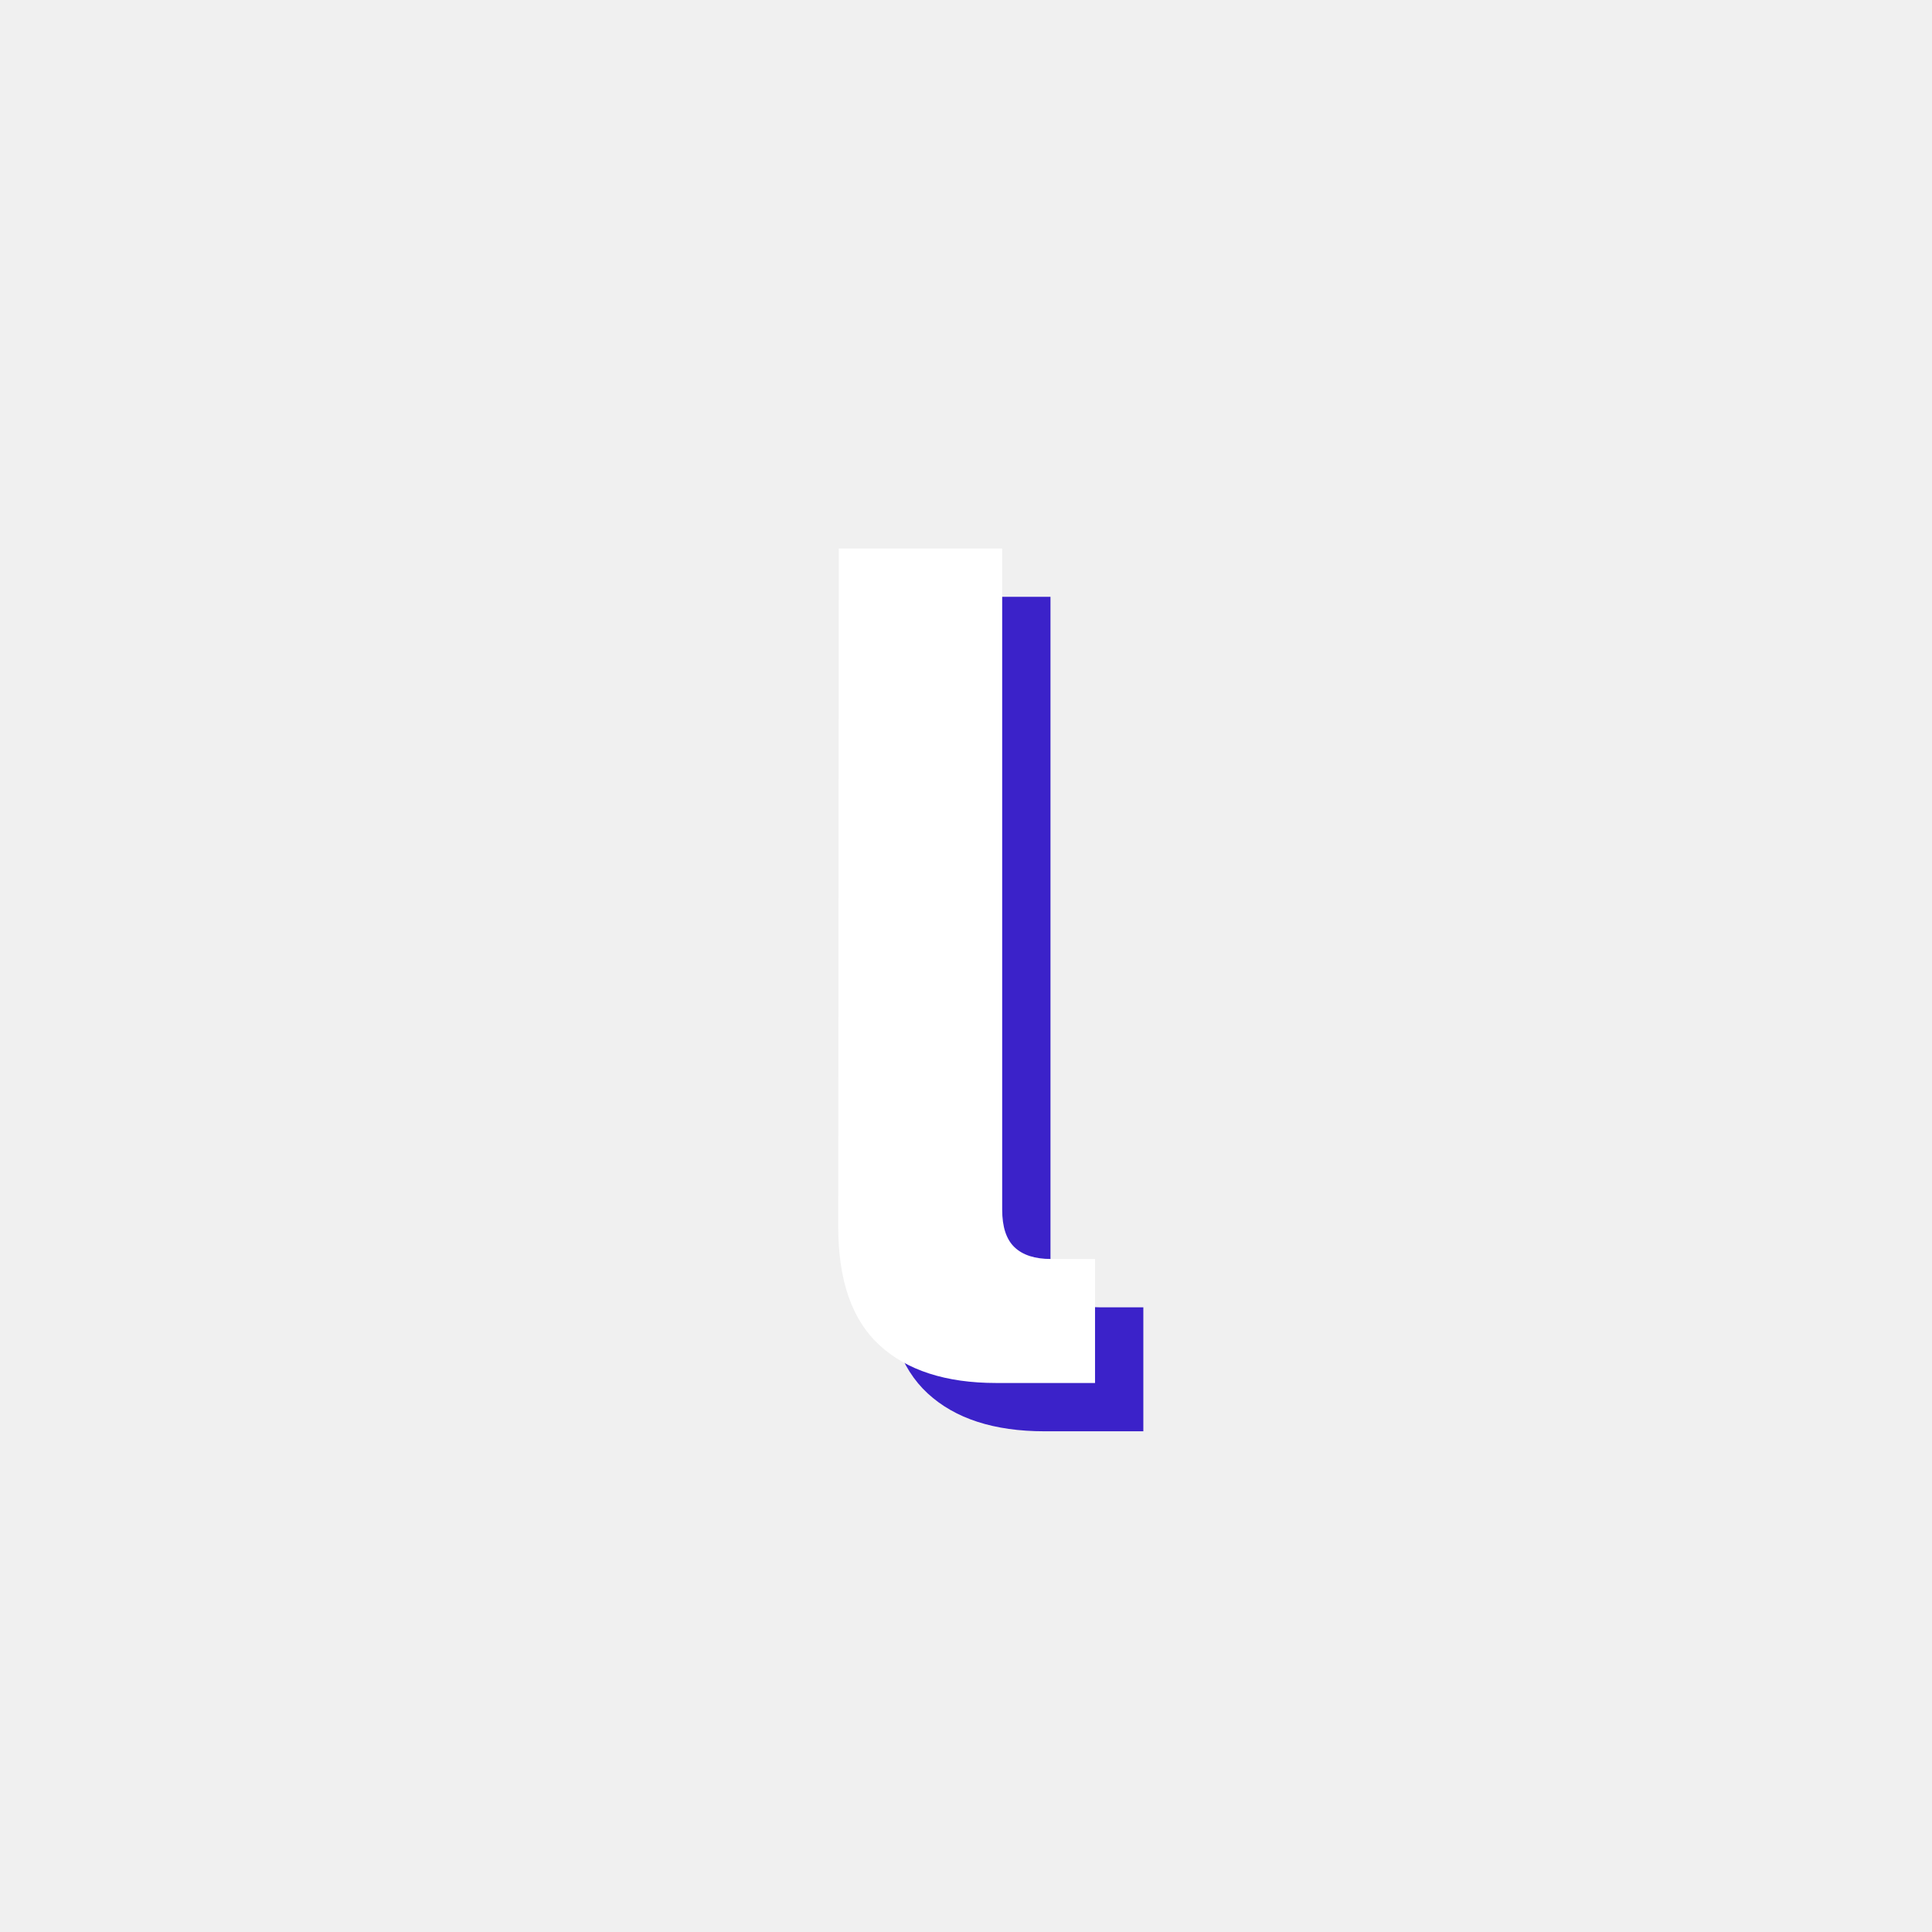
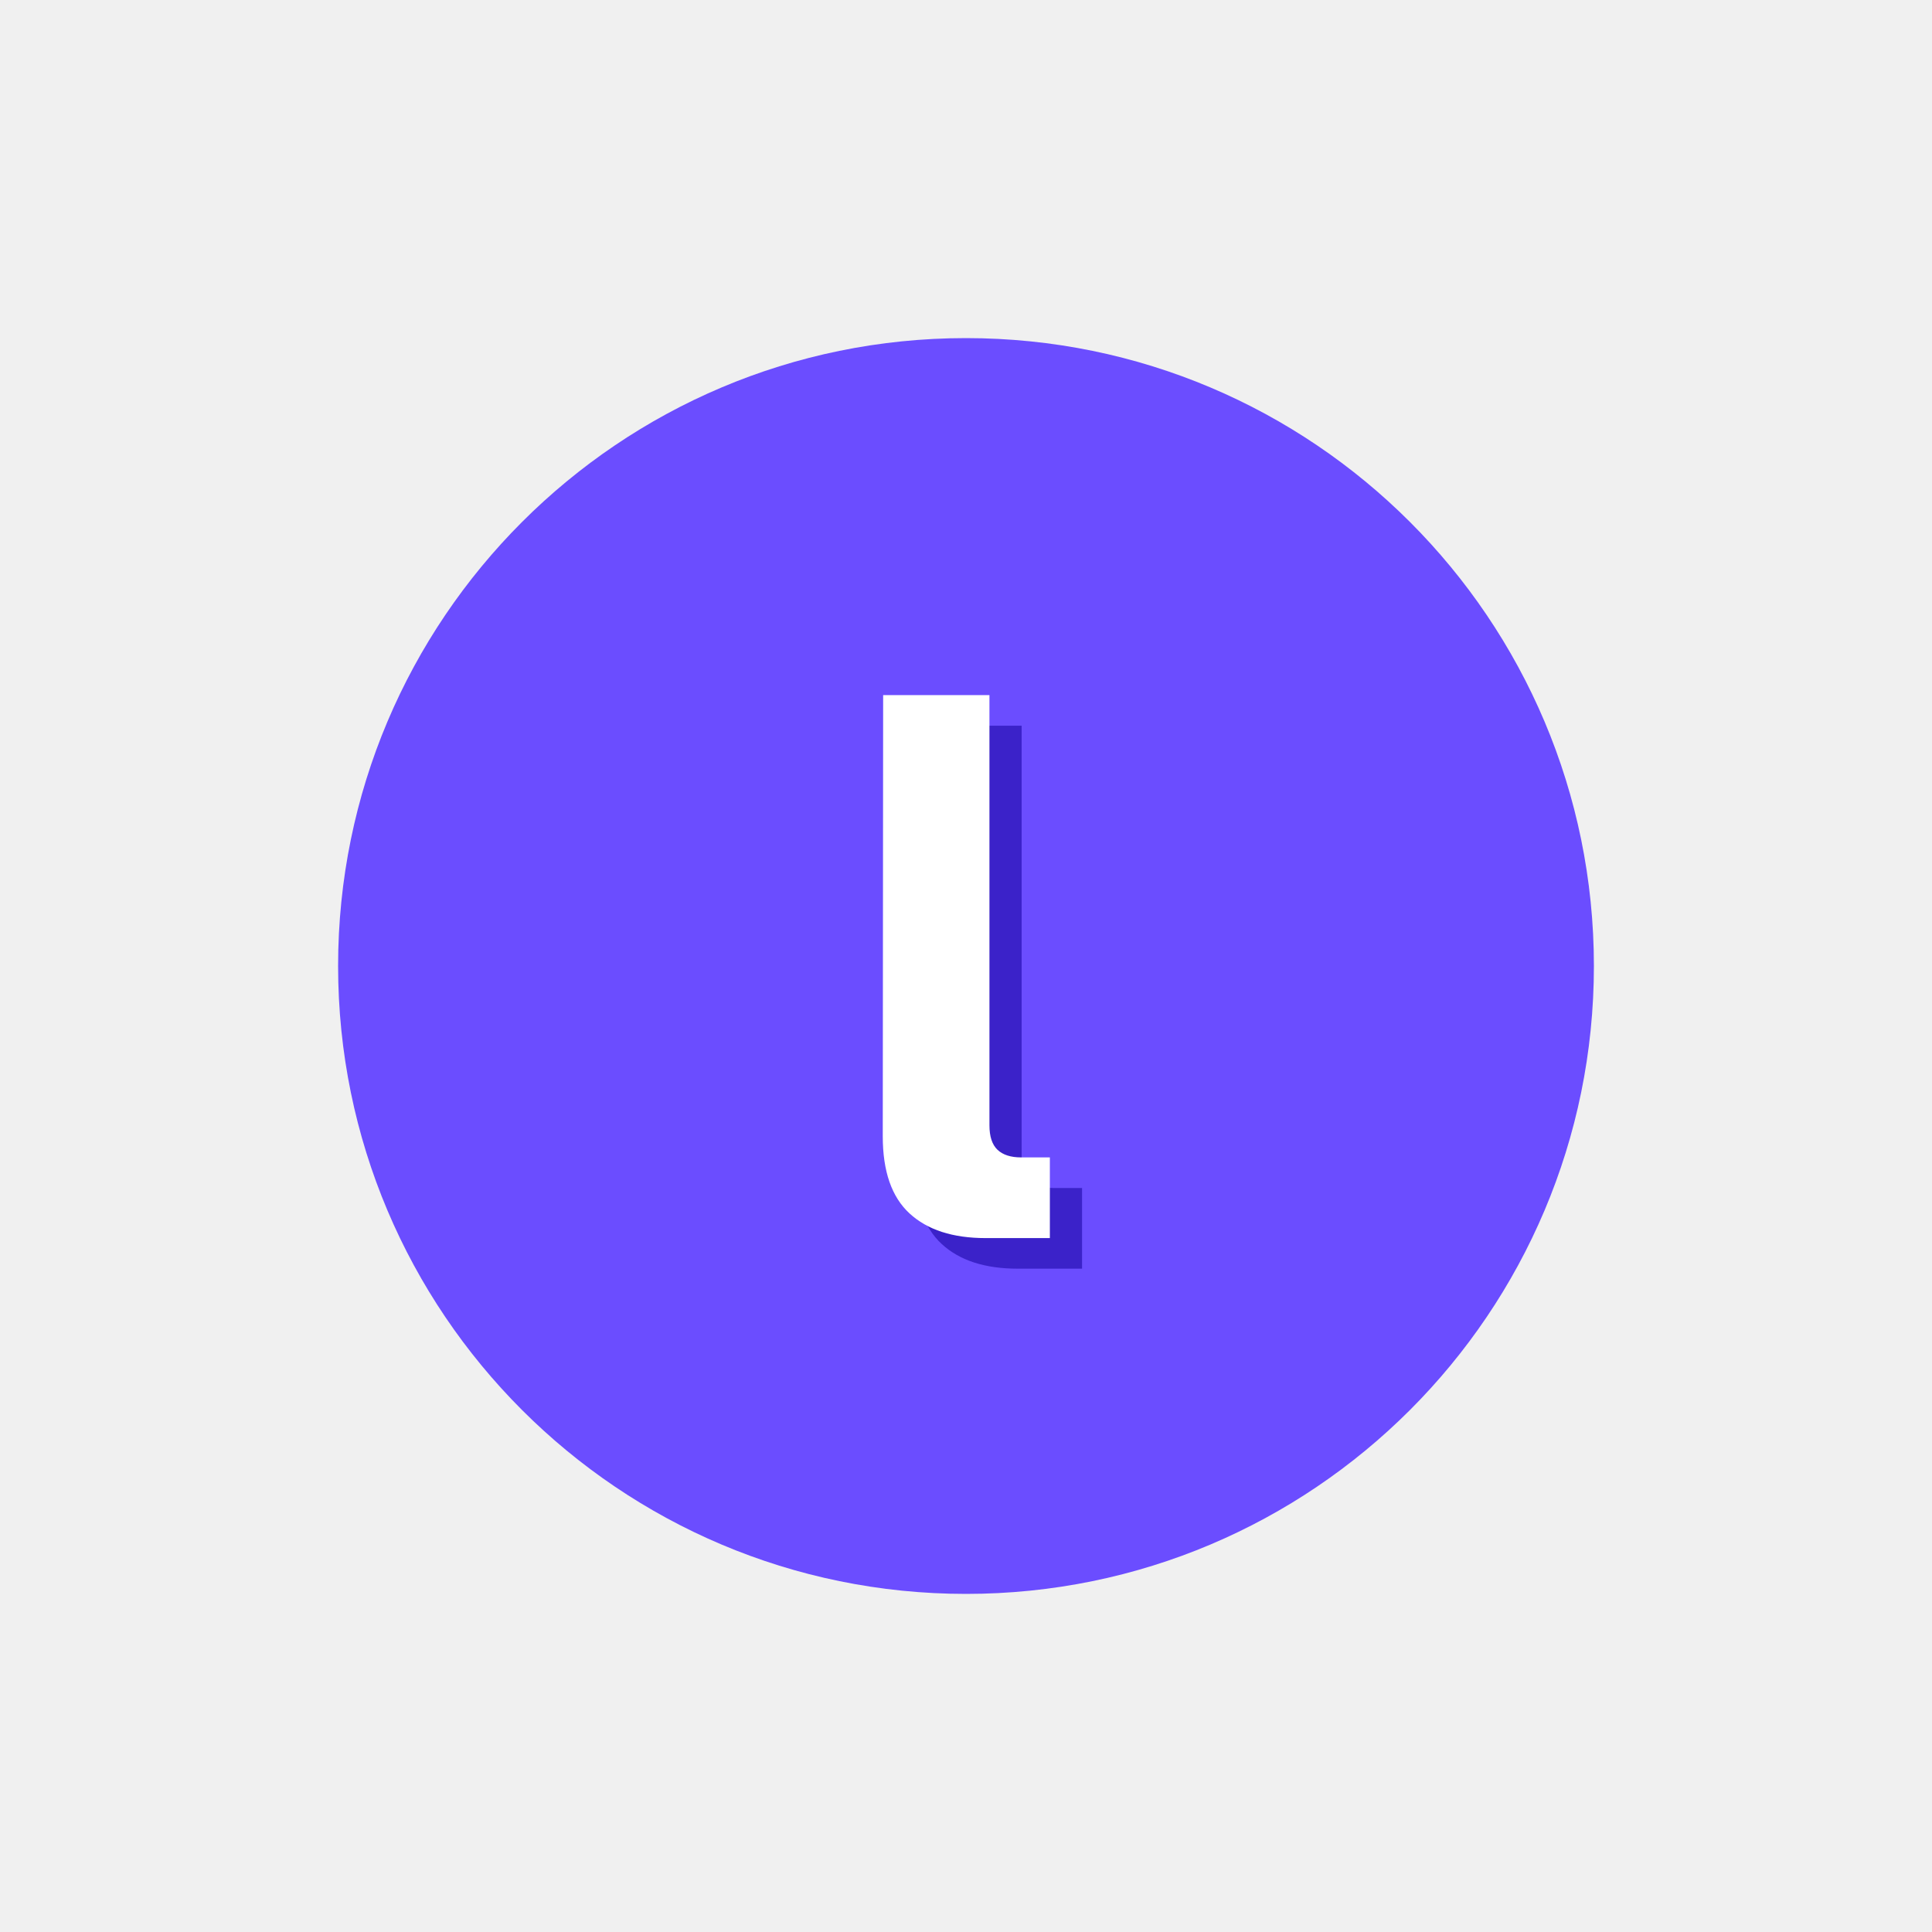
<svg xmlns="http://www.w3.org/2000/svg" viewBox="0 0 120 120">
-   <path d="M68 133 68.5 710H207.5V147.5Q207.5 125.5 218.0 115.5Q228.5 105.5 249 105.5H286.5V0H202.5Q138 0 103.0 32.25Q68 64.5 68 133Z" transform="translate(50.1 88.9) scale(.073 -.073)" fill="#3b22c9" />
-   <path d="M68 133 68.5 710H207.5V147.5Q207.5 125.5 218.0 115.5Q228.5 105.5 249 105.5H286.5V0H202.5Q138 0 103.0 32.25Q68 64.5 68 133Z" transform="translate(47.1 85.9) scale(.073 -.073)" fill="#fff" />
+   <circle cx="60" cy="60" r="39" fill="#6b4dff" />
+   <path d="M68 133 68.5 710H207.5V147.5Q207.5 125.5 218.0 115.5Q228.5 105.5 249 105.5H286.5V0H202.5Q138 0 103.0 32.25Q68 64.5 68 133Z" transform="translate(53.6 78.8) scale(.0475 -.0475)" fill="#3b22c9" />
+   <path d="M68 133 68.5 710H207.5V147.5Q207.5 125.5 218.0 115.5Q228.5 105.5 249 105.5H286.5V0H202.5Q138 0 103.0 32.25Q68 64.5 68 133Z" transform="translate(51.6 76.9) scale(.0475 -.0475)" fill="#fff" />
</svg>
